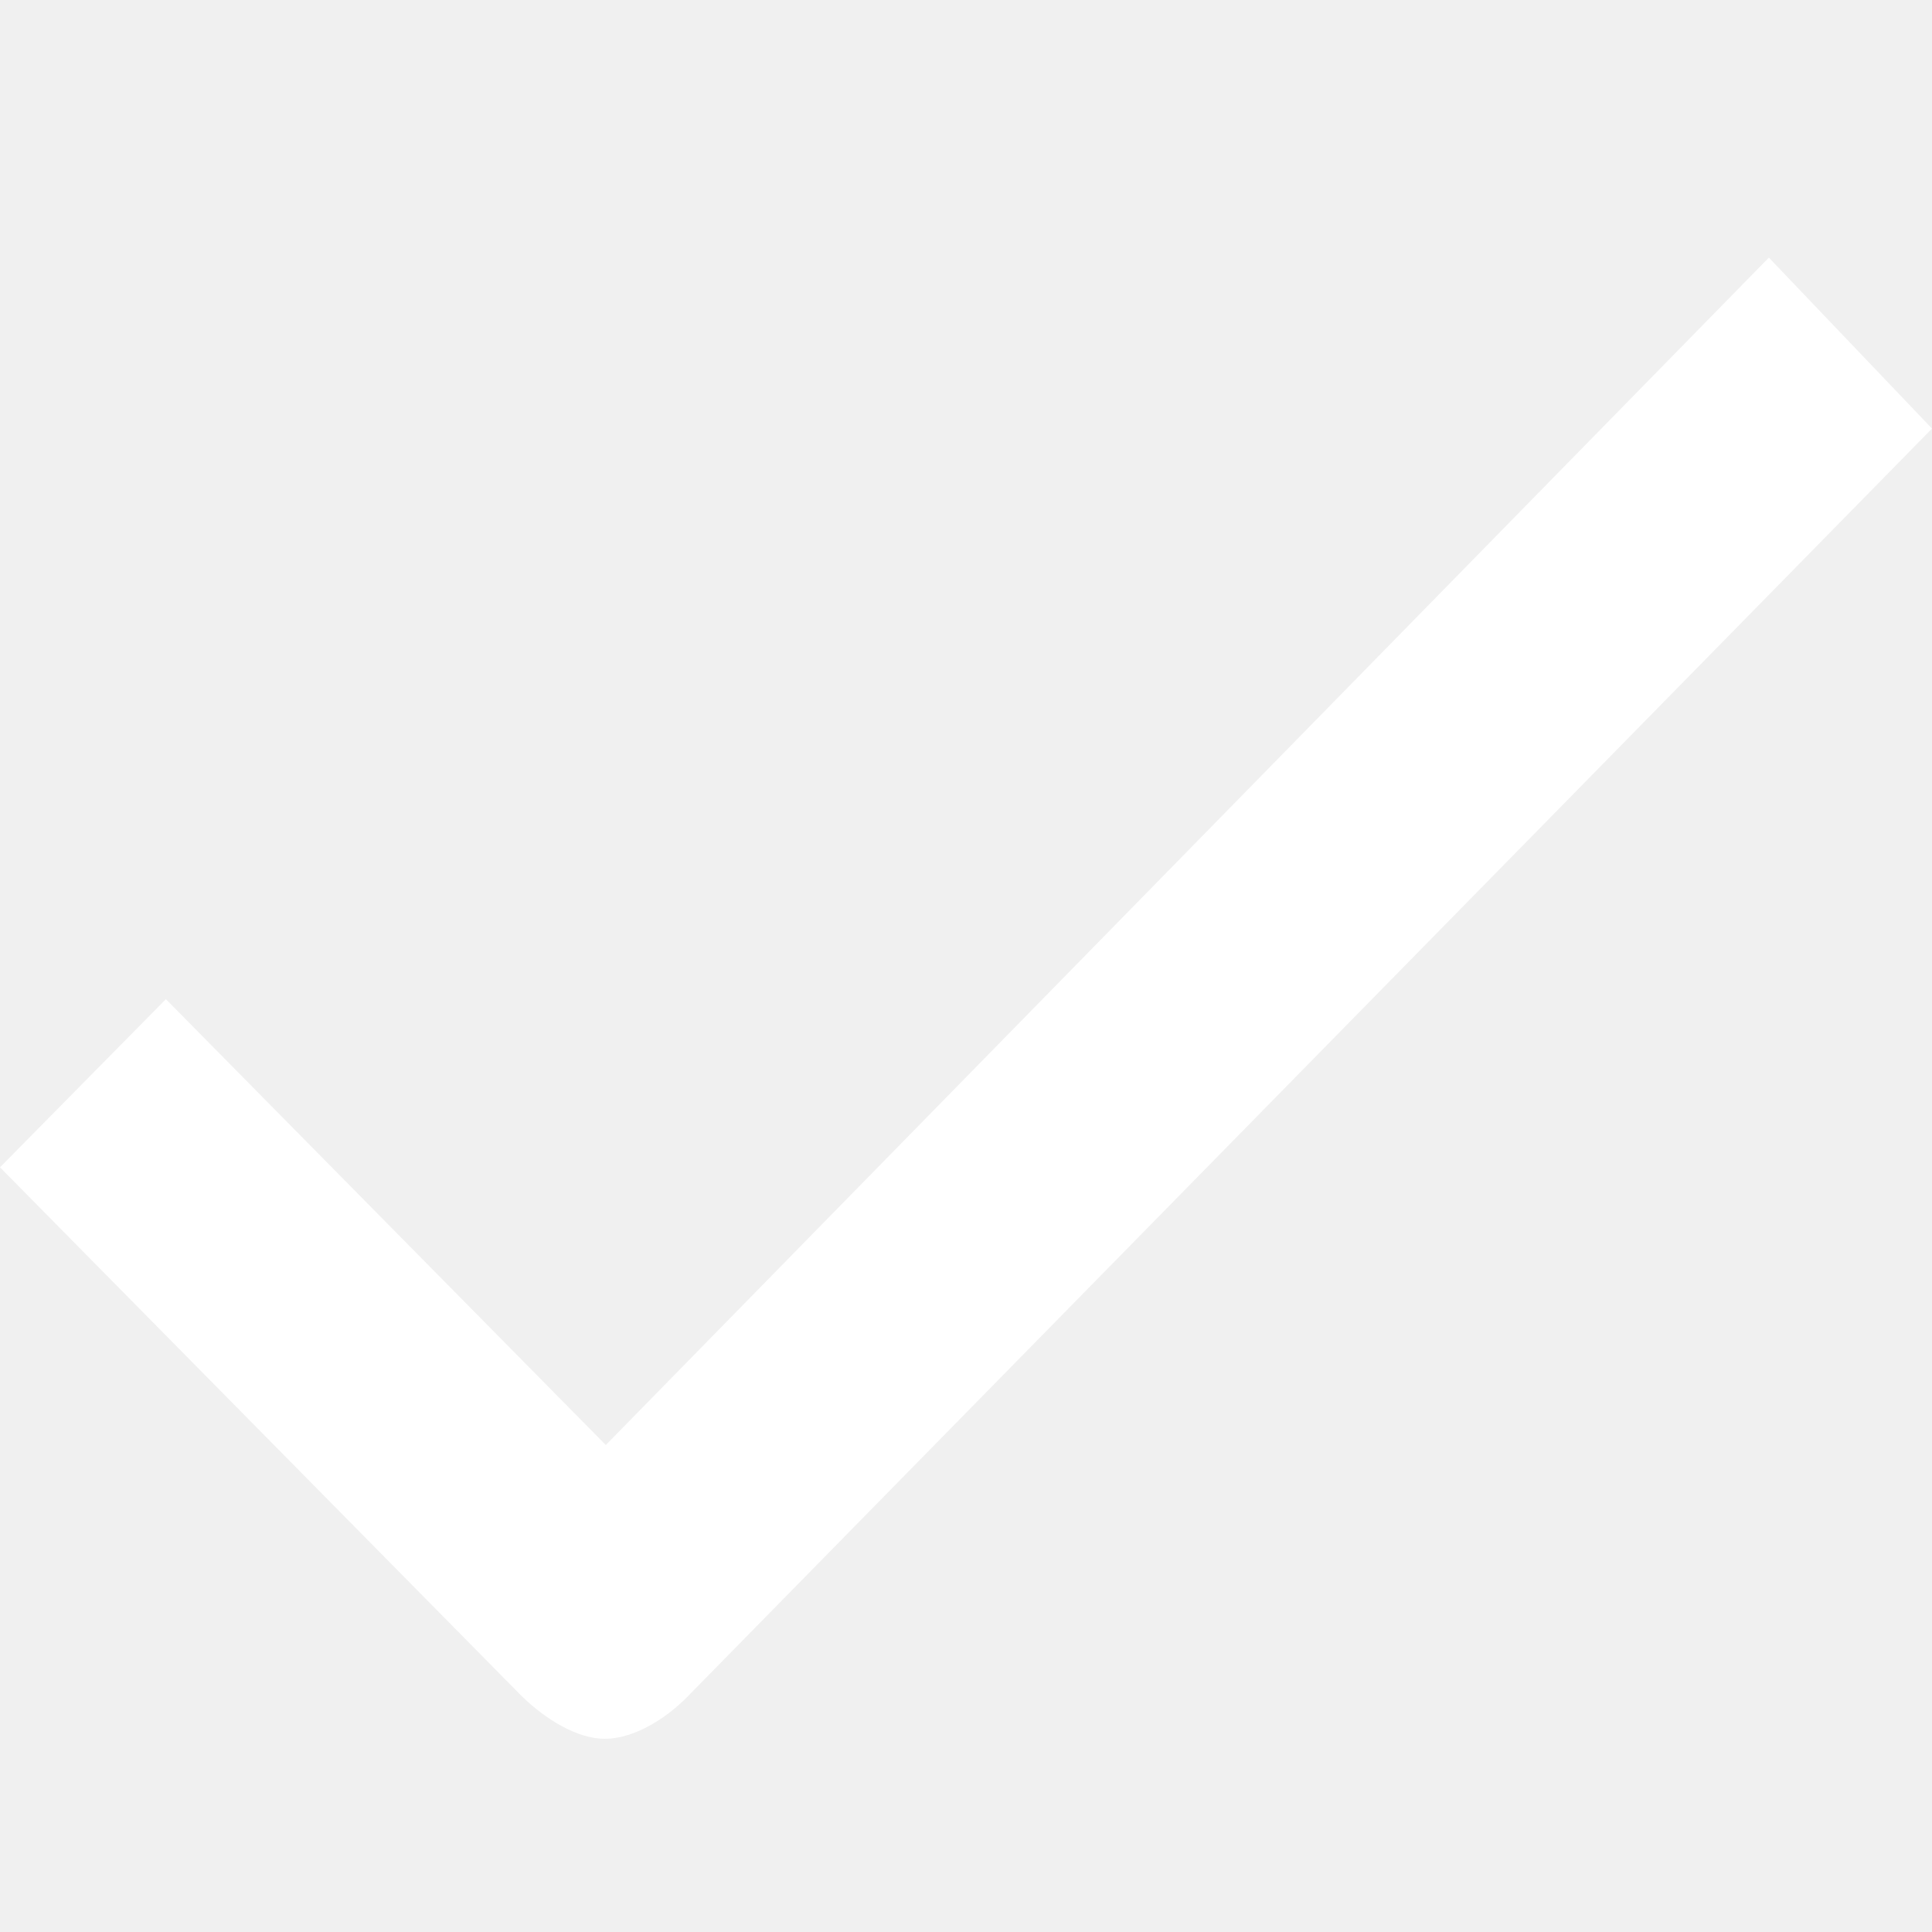
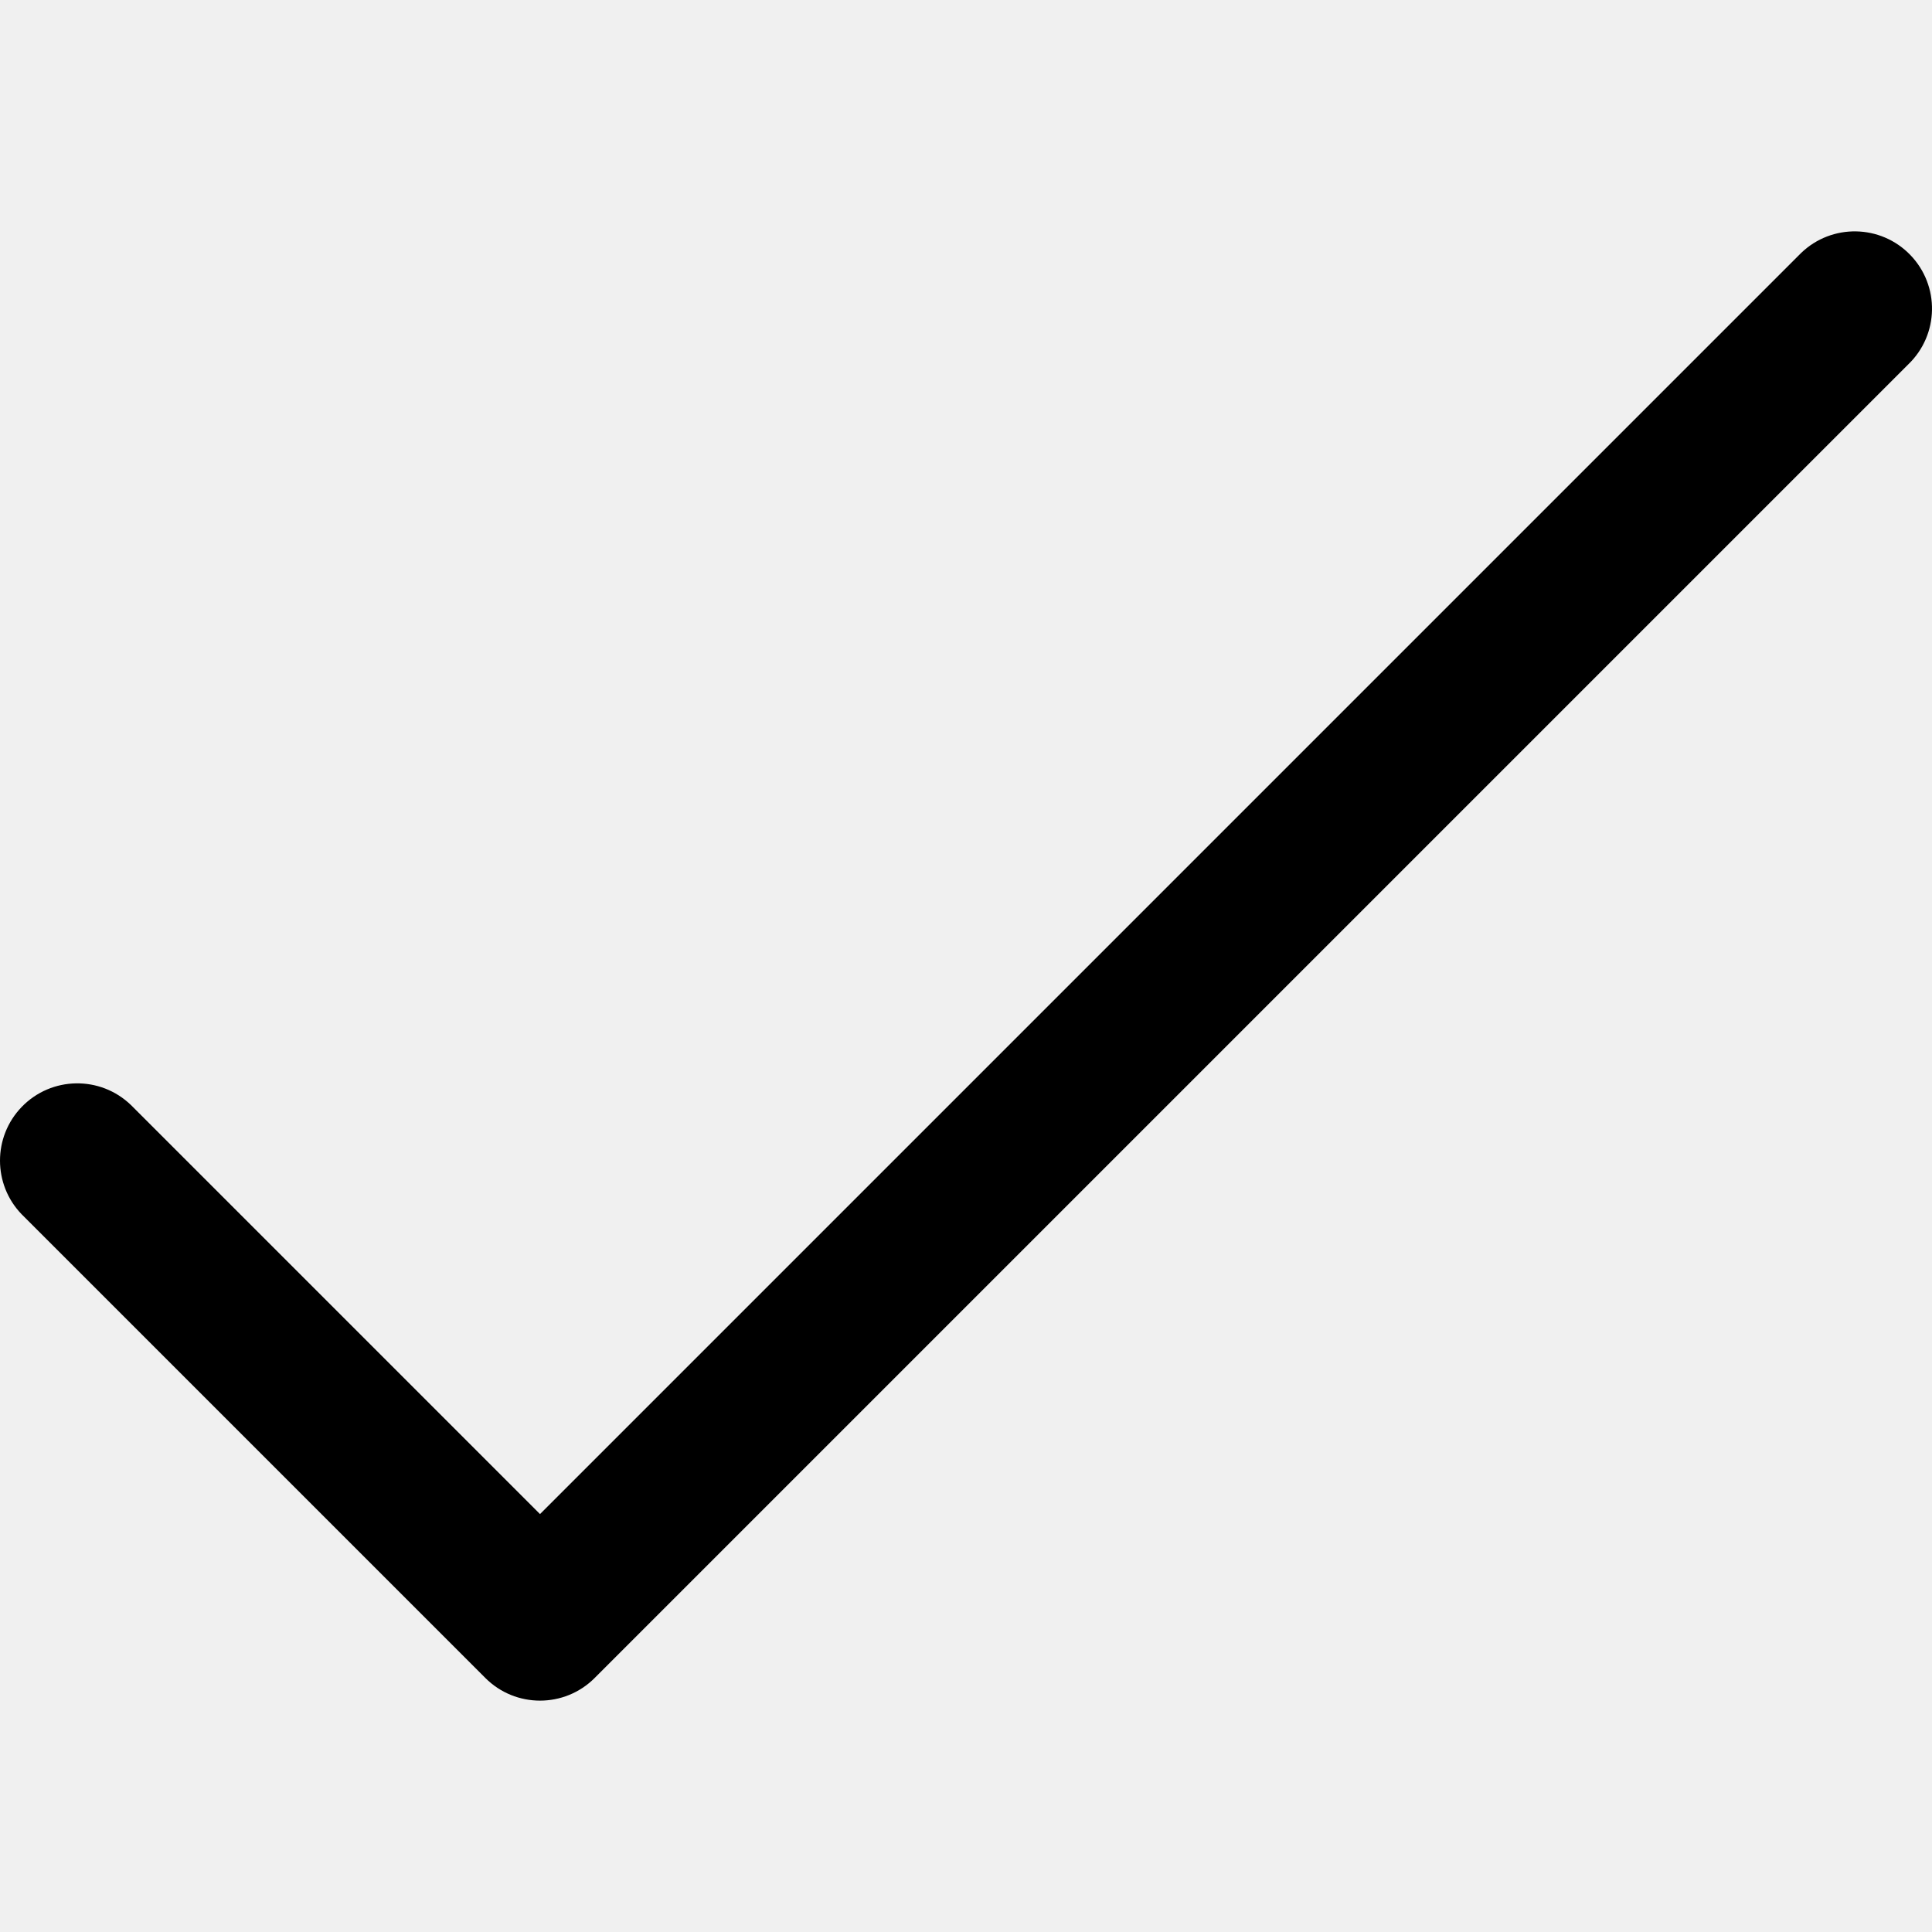
- <svg xmlns="http://www.w3.org/2000/svg" width="30px" height="30px" viewBox="0 0 30 30" version="1.1">
-   <g id="Icon/White/ios-checkmark-empty" stroke="none" stroke-width="1" fill="none" fill-rule="evenodd">
-     <g id="ios-checkmark-empty" transform="translate(0, 4)" fill="#FFFFFF">
-       <path d="M10.666,22.355 C10.318,22.707 9.826,23 9.392,23 C8.958,23 8.466,22.692 8.104,22.34 L0,14.126 L2.576,11.515 L9.407,18.438 L27.467,0 L30,2.655 L10.666,22.355 L10.666,22.355 Z" id="Shape" />
+ <svg xmlns="http://www.w3.org/2000/svg" version="1.1" id="Capa_1" x="0px" y="0px" viewBox="0 0 426.667 426.667" style="enable-background:new 0 0 426.667 426.667;" xml:space="preserve">
+   <g>
+     <g>
+       <path d="M421.876,56.307c-6.548-6.78-17.352-6.968-24.132-0.42c-0.142,0.137-0.282,0.277-0.42,0.42L119.257,334.375    l-90.334-90.334c-6.78-6.548-17.584-6.36-24.132,0.42c-6.388,6.614-6.388,17.099,0,23.713l102.4,102.4    c6.665,6.663,17.468,6.663,24.132,0L421.456,80.44C428.236,73.891,428.424,63.087,421.876,56.307z" />
    </g>
  </g>
</svg>
